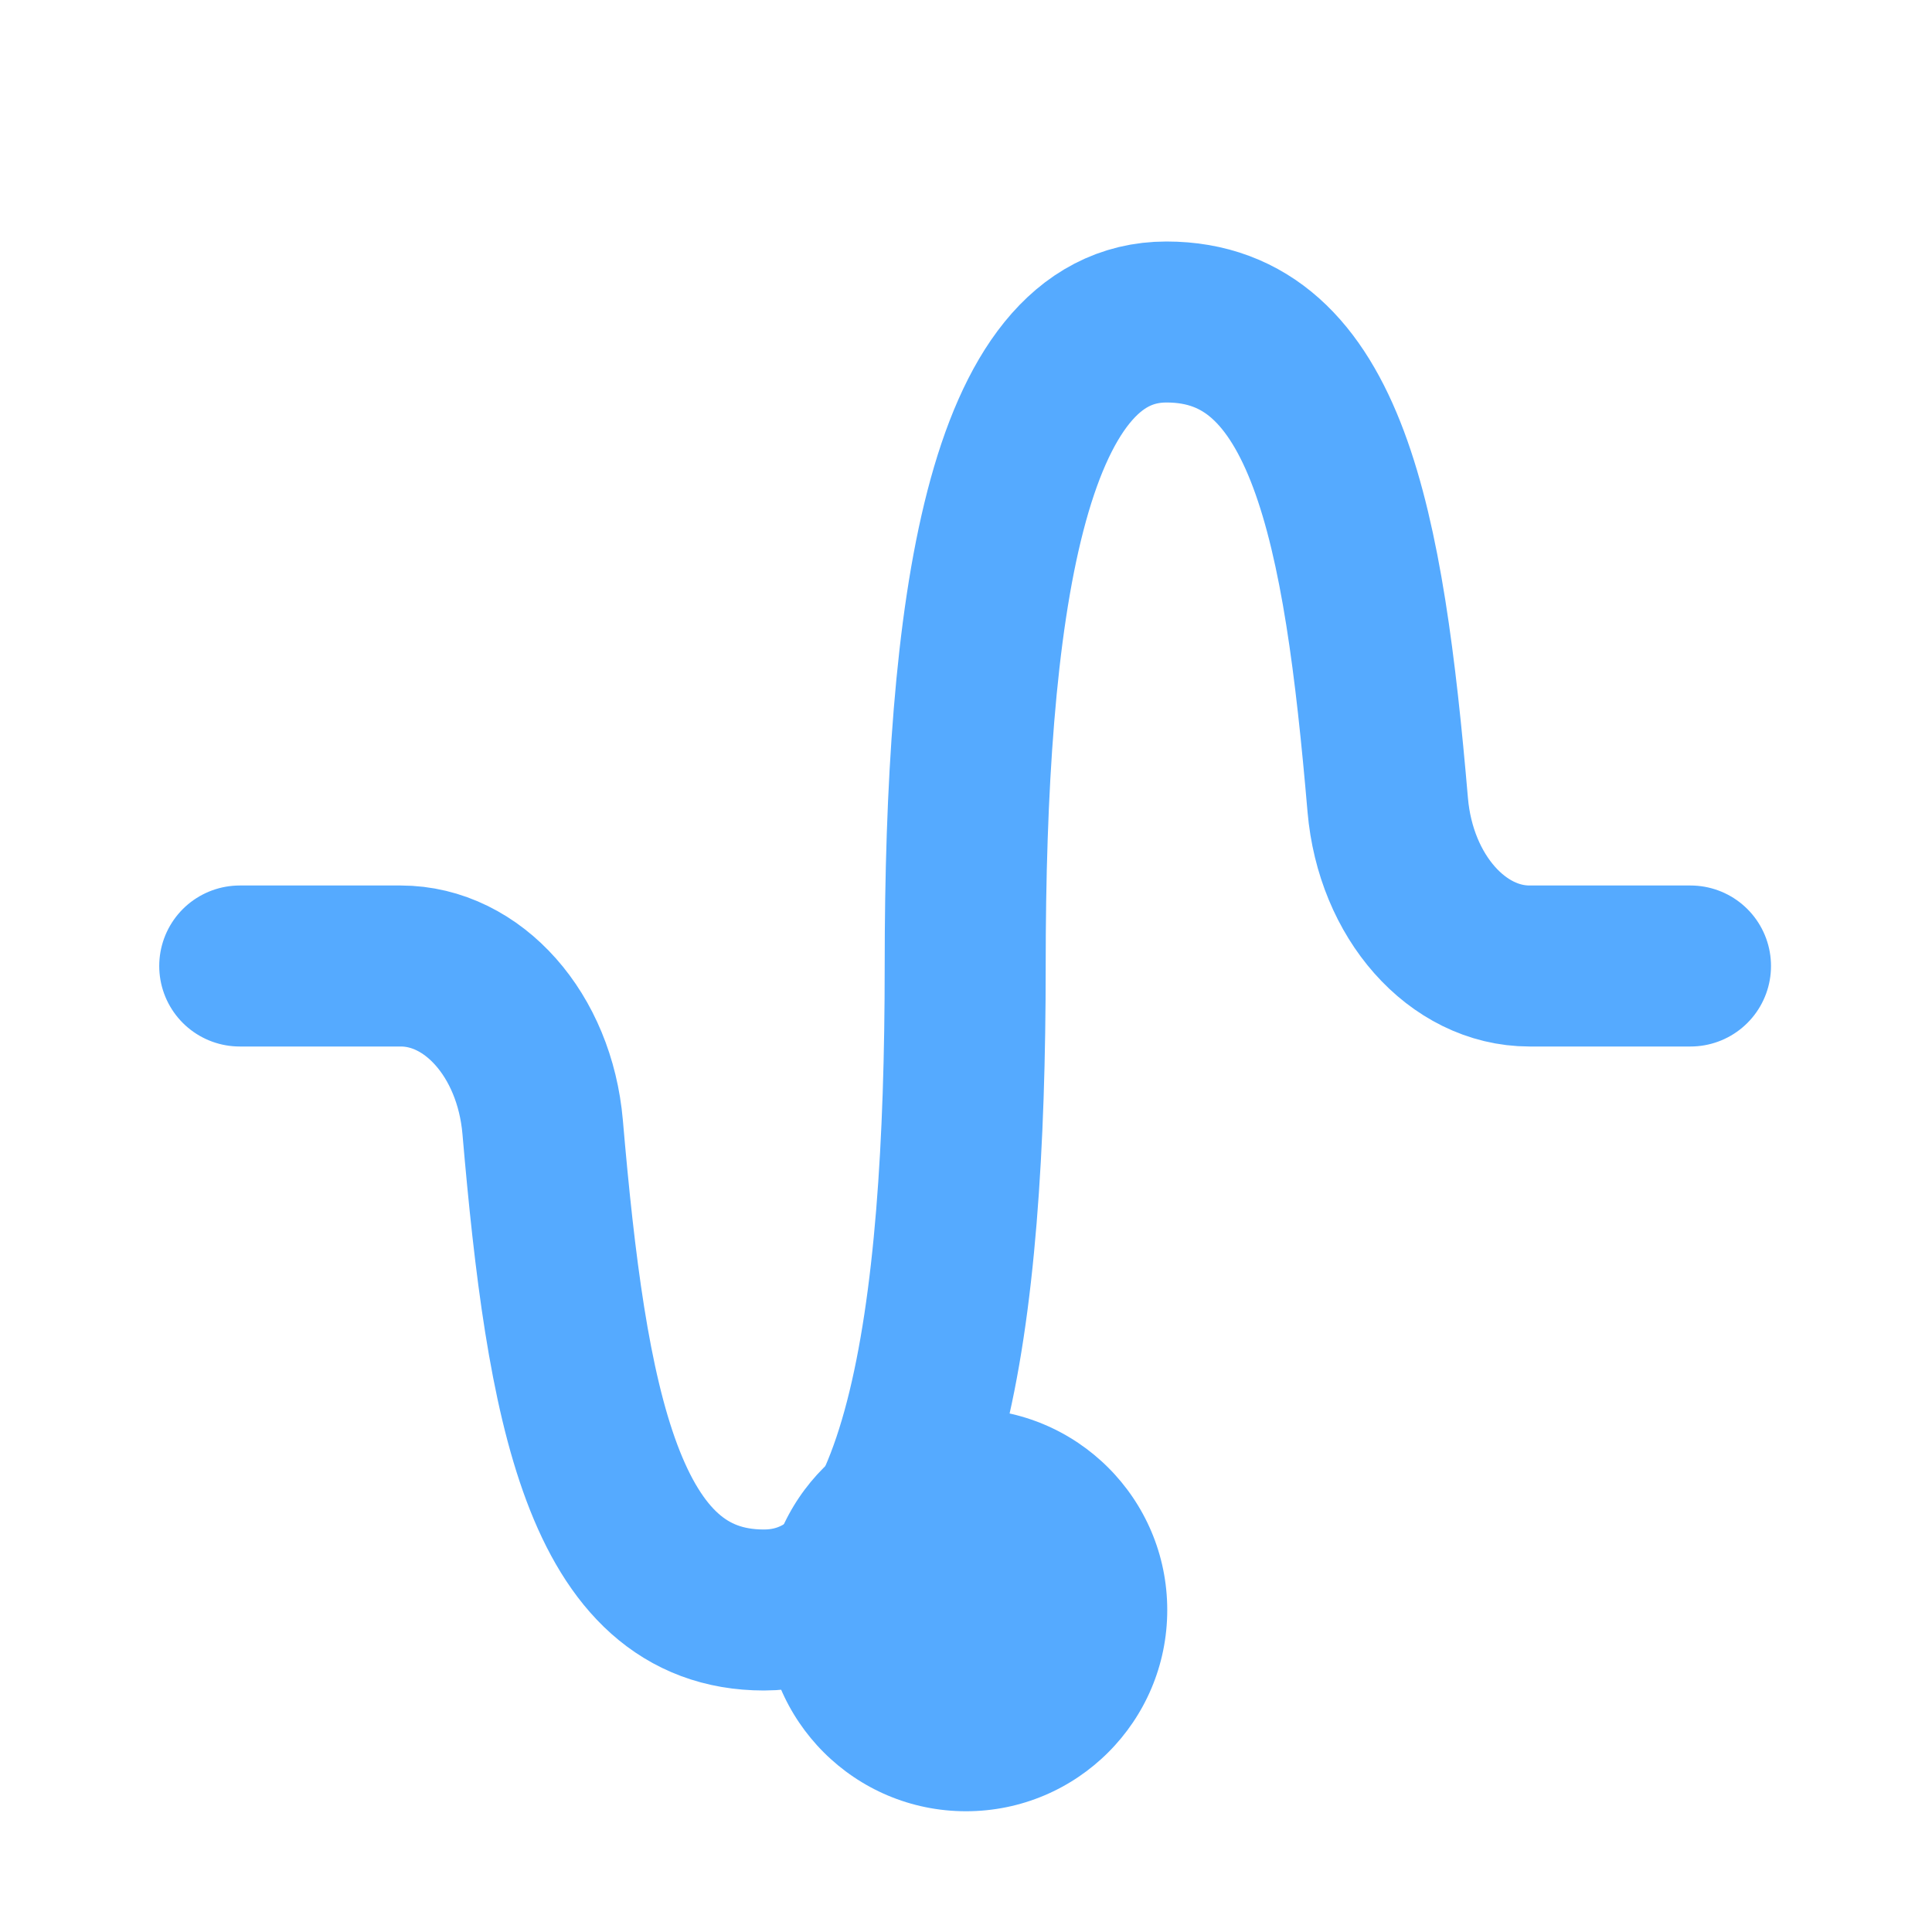
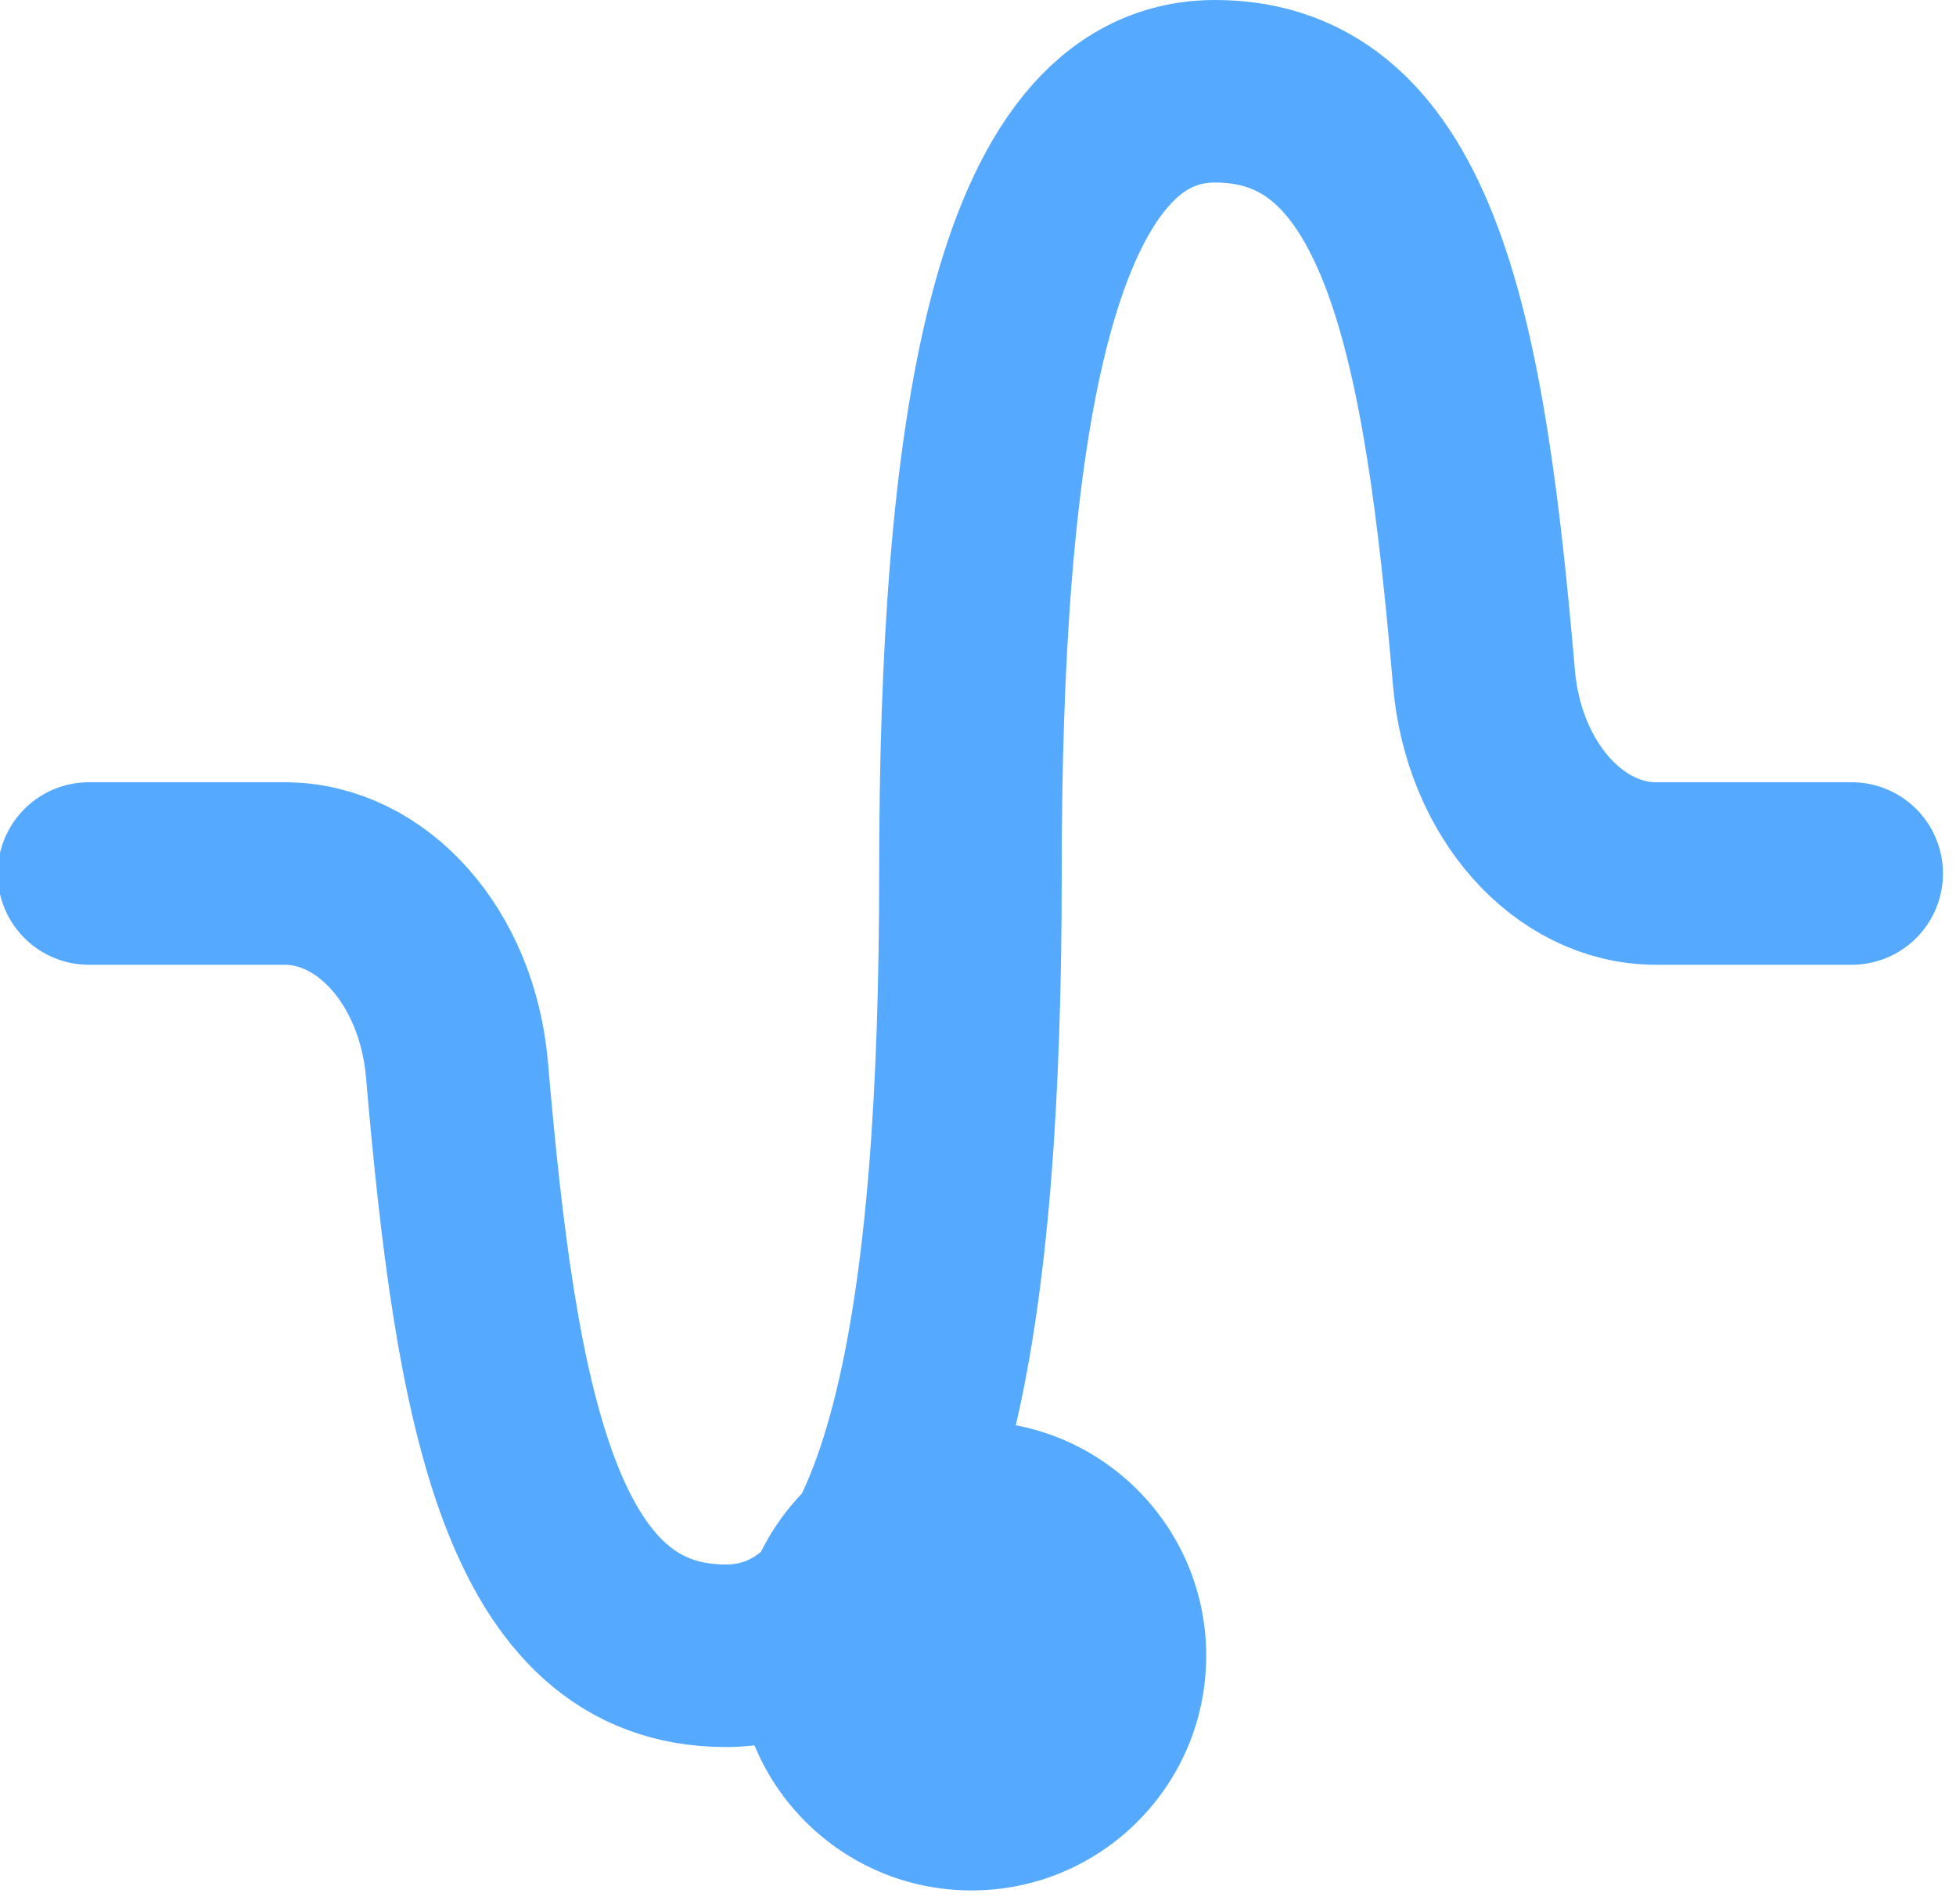
- <svg xmlns="http://www.w3.org/2000/svg" width="48" height="48" viewBox="0 0 24 24">
-   <path d="M21 12h-2c-.894 0 -1.662 -.857 -1.761 -2c-.296 -3.45 -.749 -6 -2.749 -6s-2.5 3.582 -2.5 8s-.5 8 -2.5 8s-2.452 -2.547 -2.749 -6c-.1 -1.147 -.867 -2 -1.763 -2h-2" fill="none" stroke="#55AAFF" stroke-width="2" stroke-linecap="round" stroke-linejoin="round" />
-   <circle cx="12" cy="20" r="2.5" fill="#55AAFF" />
+ <svg xmlns="http://www.w3.org/2000/svg" width="75" height="73" viewBox="0 0 75 73">
+   <path d="M71 33.5h-7.5c-3.35 0 -6.23 -3.21 -6.6 -7.5c-1.11 -12.94 -2.81 -22.5 -10.31 -22.5s-9.38 13.43 -9.38 30s-1.88 30 -9.38 30s-9.2 -9.55 -10.31 -22.5c-0.38 -4.3 -3.25 -7.5 -6.61 -7.5h-7.5" fill="none" stroke="#55AAFF" stroke-width="7" stroke-linecap="round" stroke-linejoin="round" />
+   <circle cx="37.25" cy="63.5" r="9" fill="#55AAFF" />
</svg>
